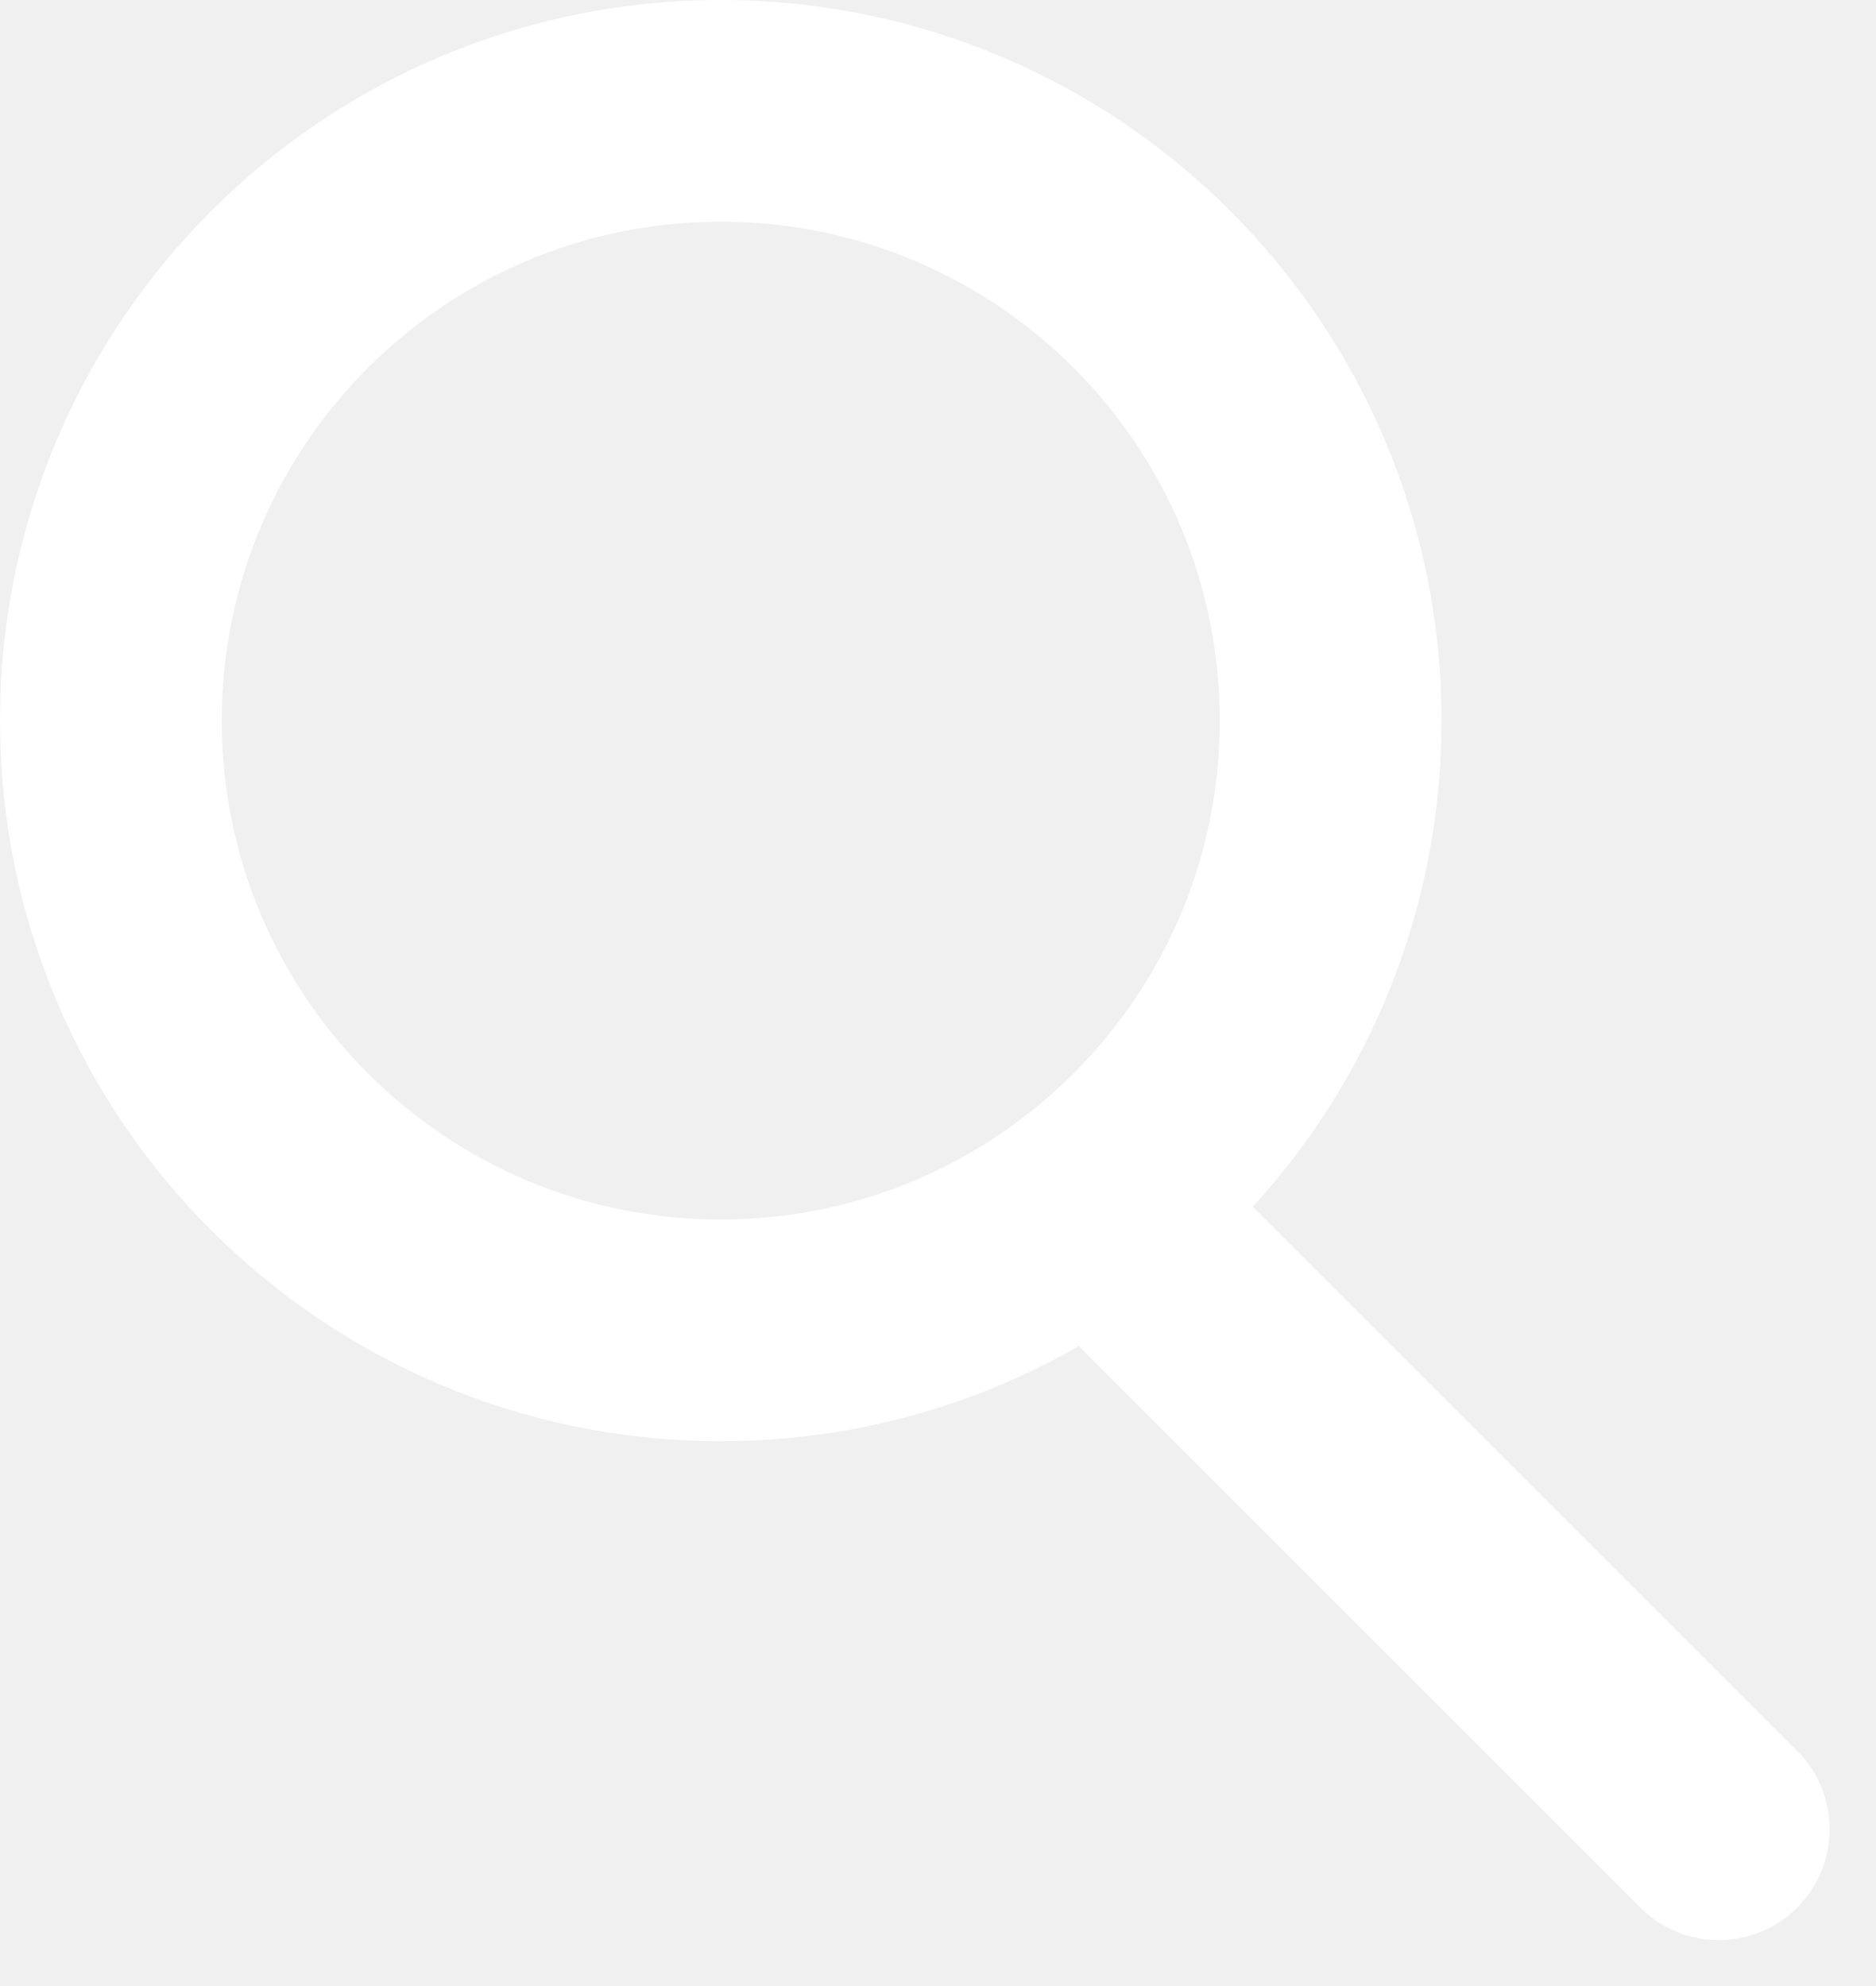
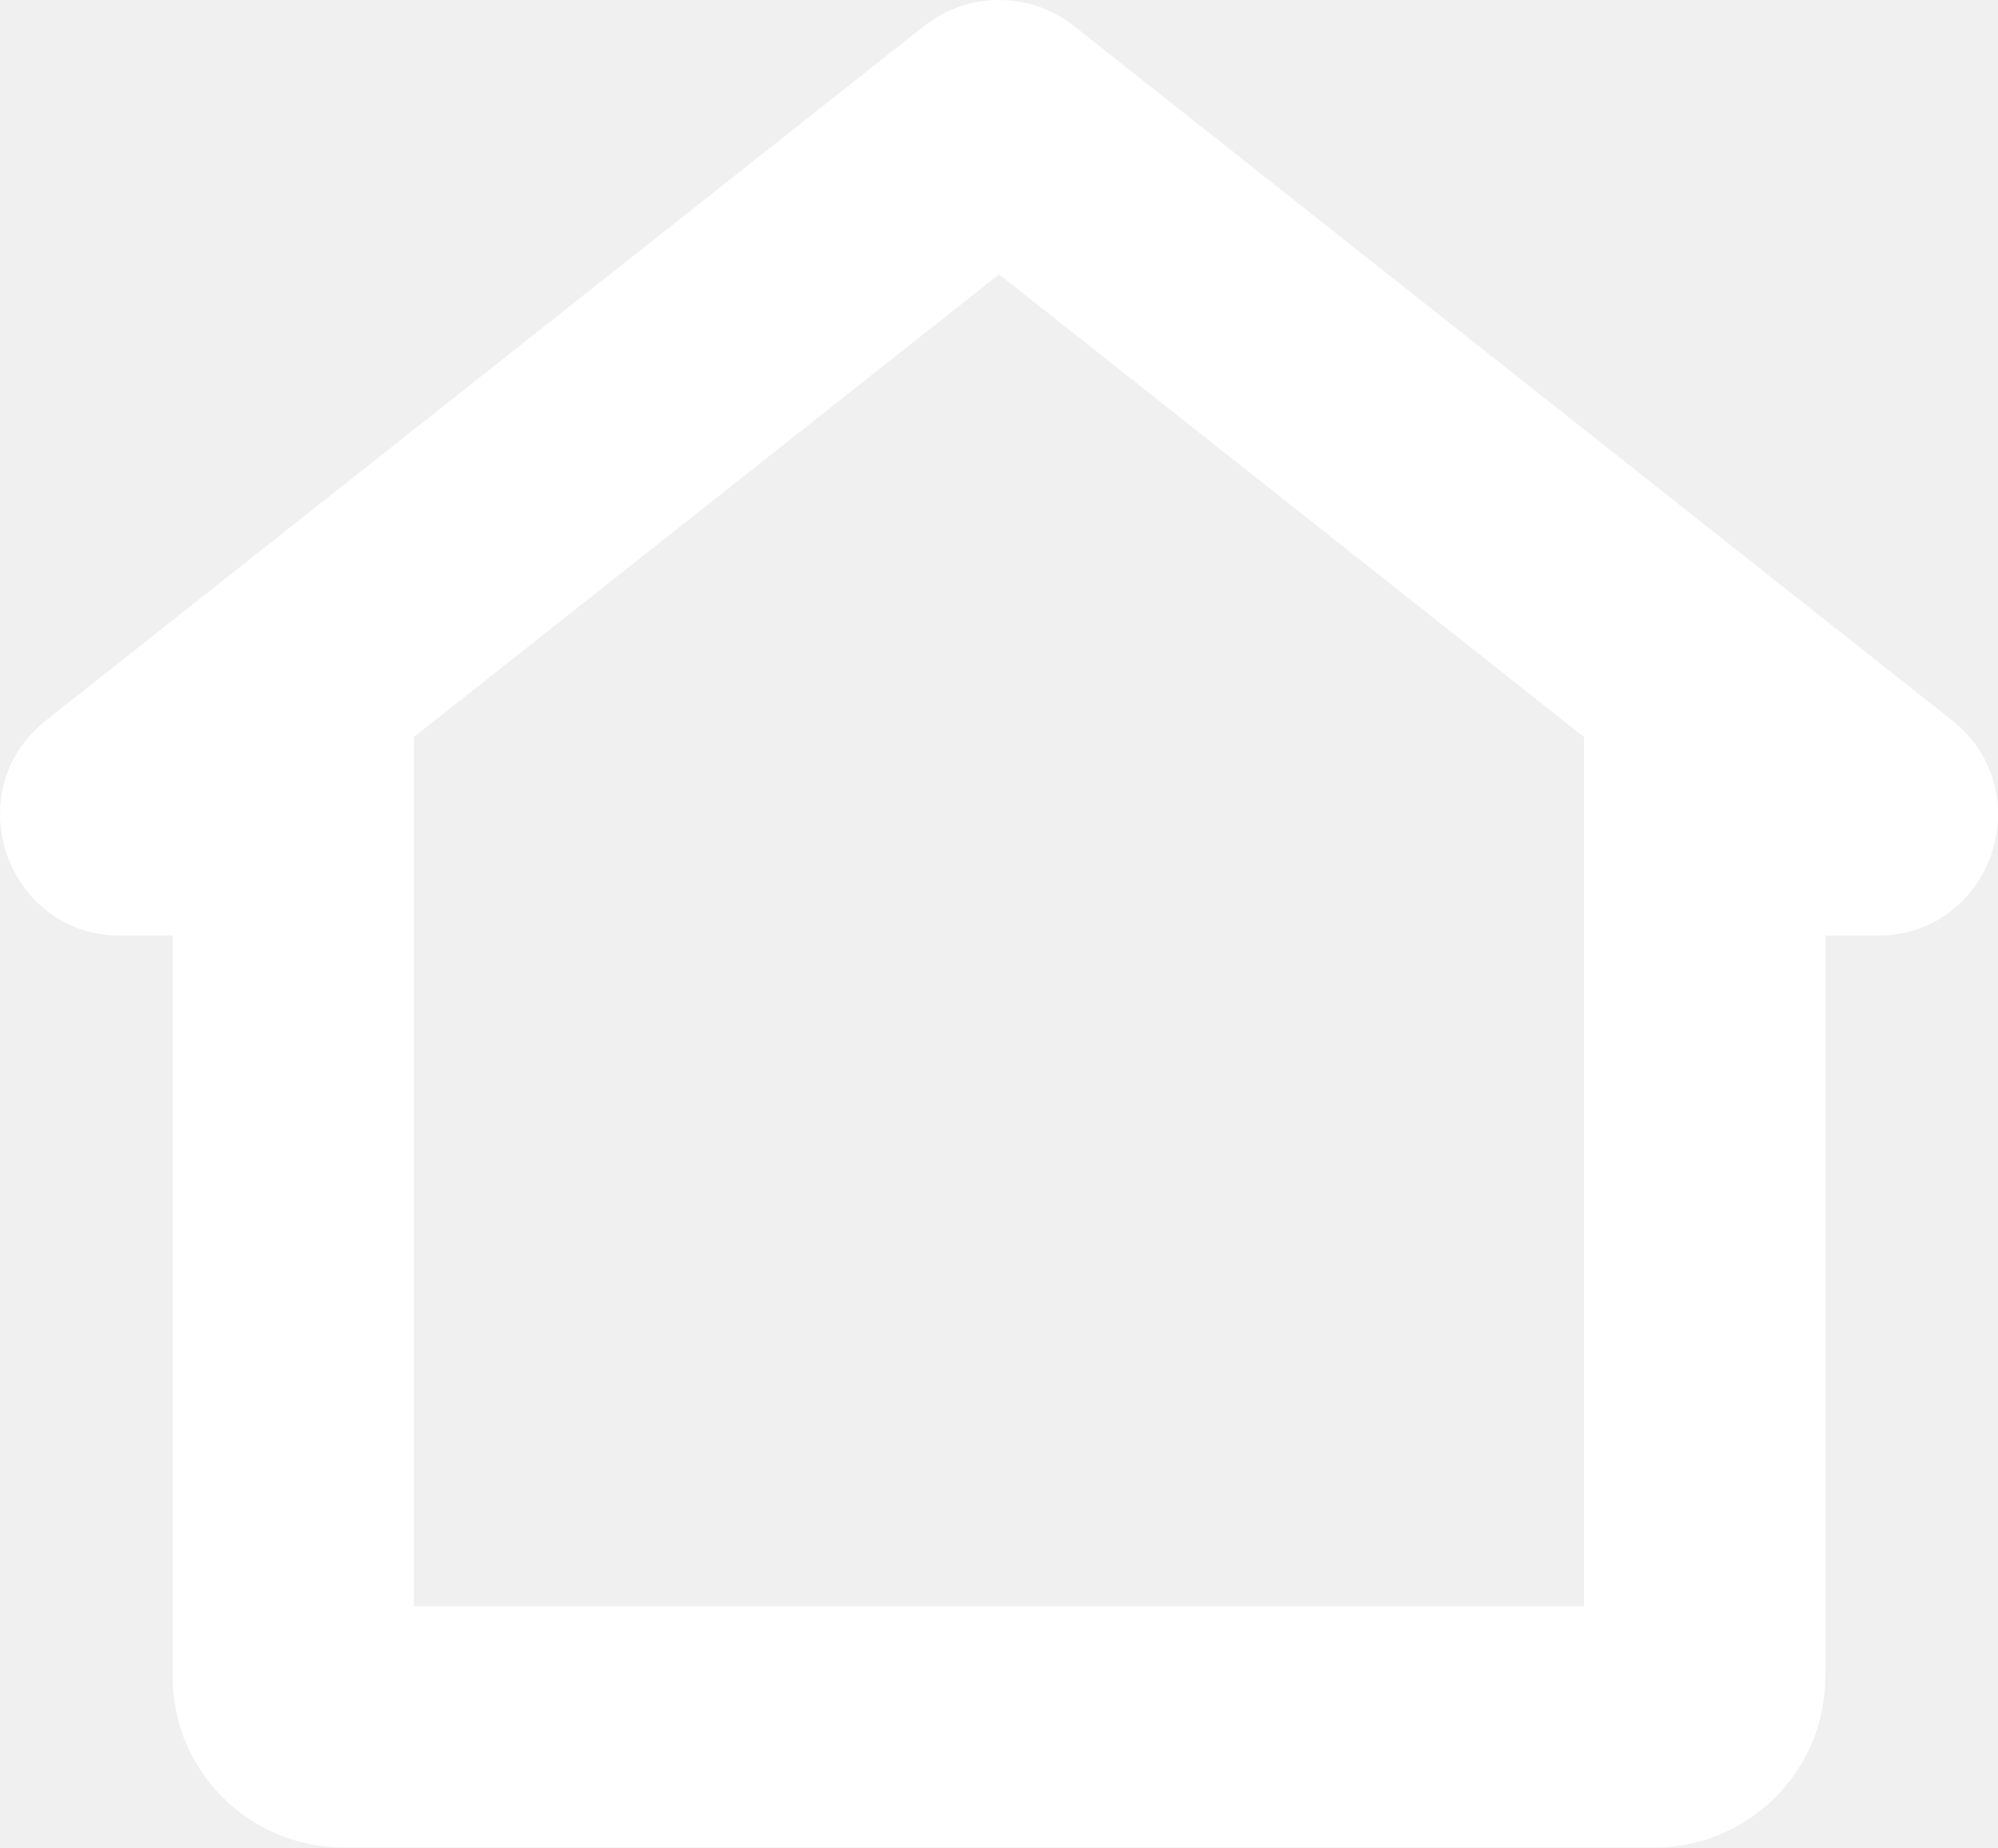
- <svg xmlns="http://www.w3.org/2000/svg" width="16.914" height="17.914" viewBox="0 0 16.914 17.914">
-   <g id="Group_243" data-name="Group 243" transform="translate(-87 -764)">
-     <line id="Line_106" data-name="Line 106" x1="5" y1="5" transform="translate(97.5 775.5)" fill="none" stroke="#fff" stroke-linecap="round" stroke-width="2" />
-     <g id="Ellipse_72" data-name="Ellipse 72" transform="translate(87 764)" fill="none" stroke="#fff" stroke-width="2">
-       <circle cx="6.5" cy="6.5" r="6.5" stroke="none" />
-       <circle cx="6.5" cy="6.5" r="5.5" fill="none" />
-     </g>
+ <svg xmlns="http://www.w3.org/2000/svg" width="16.565" height="15.315" viewBox="0 0 16.565 15.315">
+   <g id="Union_4" data-name="Union 4" transform="translate(-7384.842 -1912.71)" fill="none">
+     <path d="M7387.693,1928.025a1.418,1.418,0,0,1-1.419-1.417v-6.141h-.429a1,1,0,0,1-.62-1.785l7.28-5.757a1,1,0,0,1,1.241,0l7.28,5.757a1,1,0,0,1-.619,1.785h-.431v6.141a1.417,1.417,0,0,1-1.417,1.417Z" stroke="none" />
+     <path d="M 7397.975 1926.025 L 7397.975 1920.466 L 7397.975 1918.82 L 7393.125 1914.984 L 7388.273 1918.82 L 7388.273 1920.466 L 7388.273 1926.025 L 7397.975 1926.025 M 7398.558 1928.025 L 7387.693 1928.025 C 7386.909 1928.025 7386.273 1927.392 7386.273 1926.608 L 7386.273 1920.466 L 7385.844 1920.466 C 7384.895 1920.466 7384.481 1919.27 7385.224 1918.681 L 7392.504 1912.925 C 7392.686 1912.782 7392.905 1912.71 7393.125 1912.71 C 7393.344 1912.71 7393.563 1912.782 7393.745 1912.925 L 7401.025 1918.681 C 7401.77 1919.27 7401.354 1920.466 7400.406 1920.466 L 7399.975 1920.466 L 7399.975 1926.608 C 7399.975 1927.392 7399.34 1928.025 7398.558 1928.025 Z" stroke="none" fill="#fff" />
  </g>
</svg>
